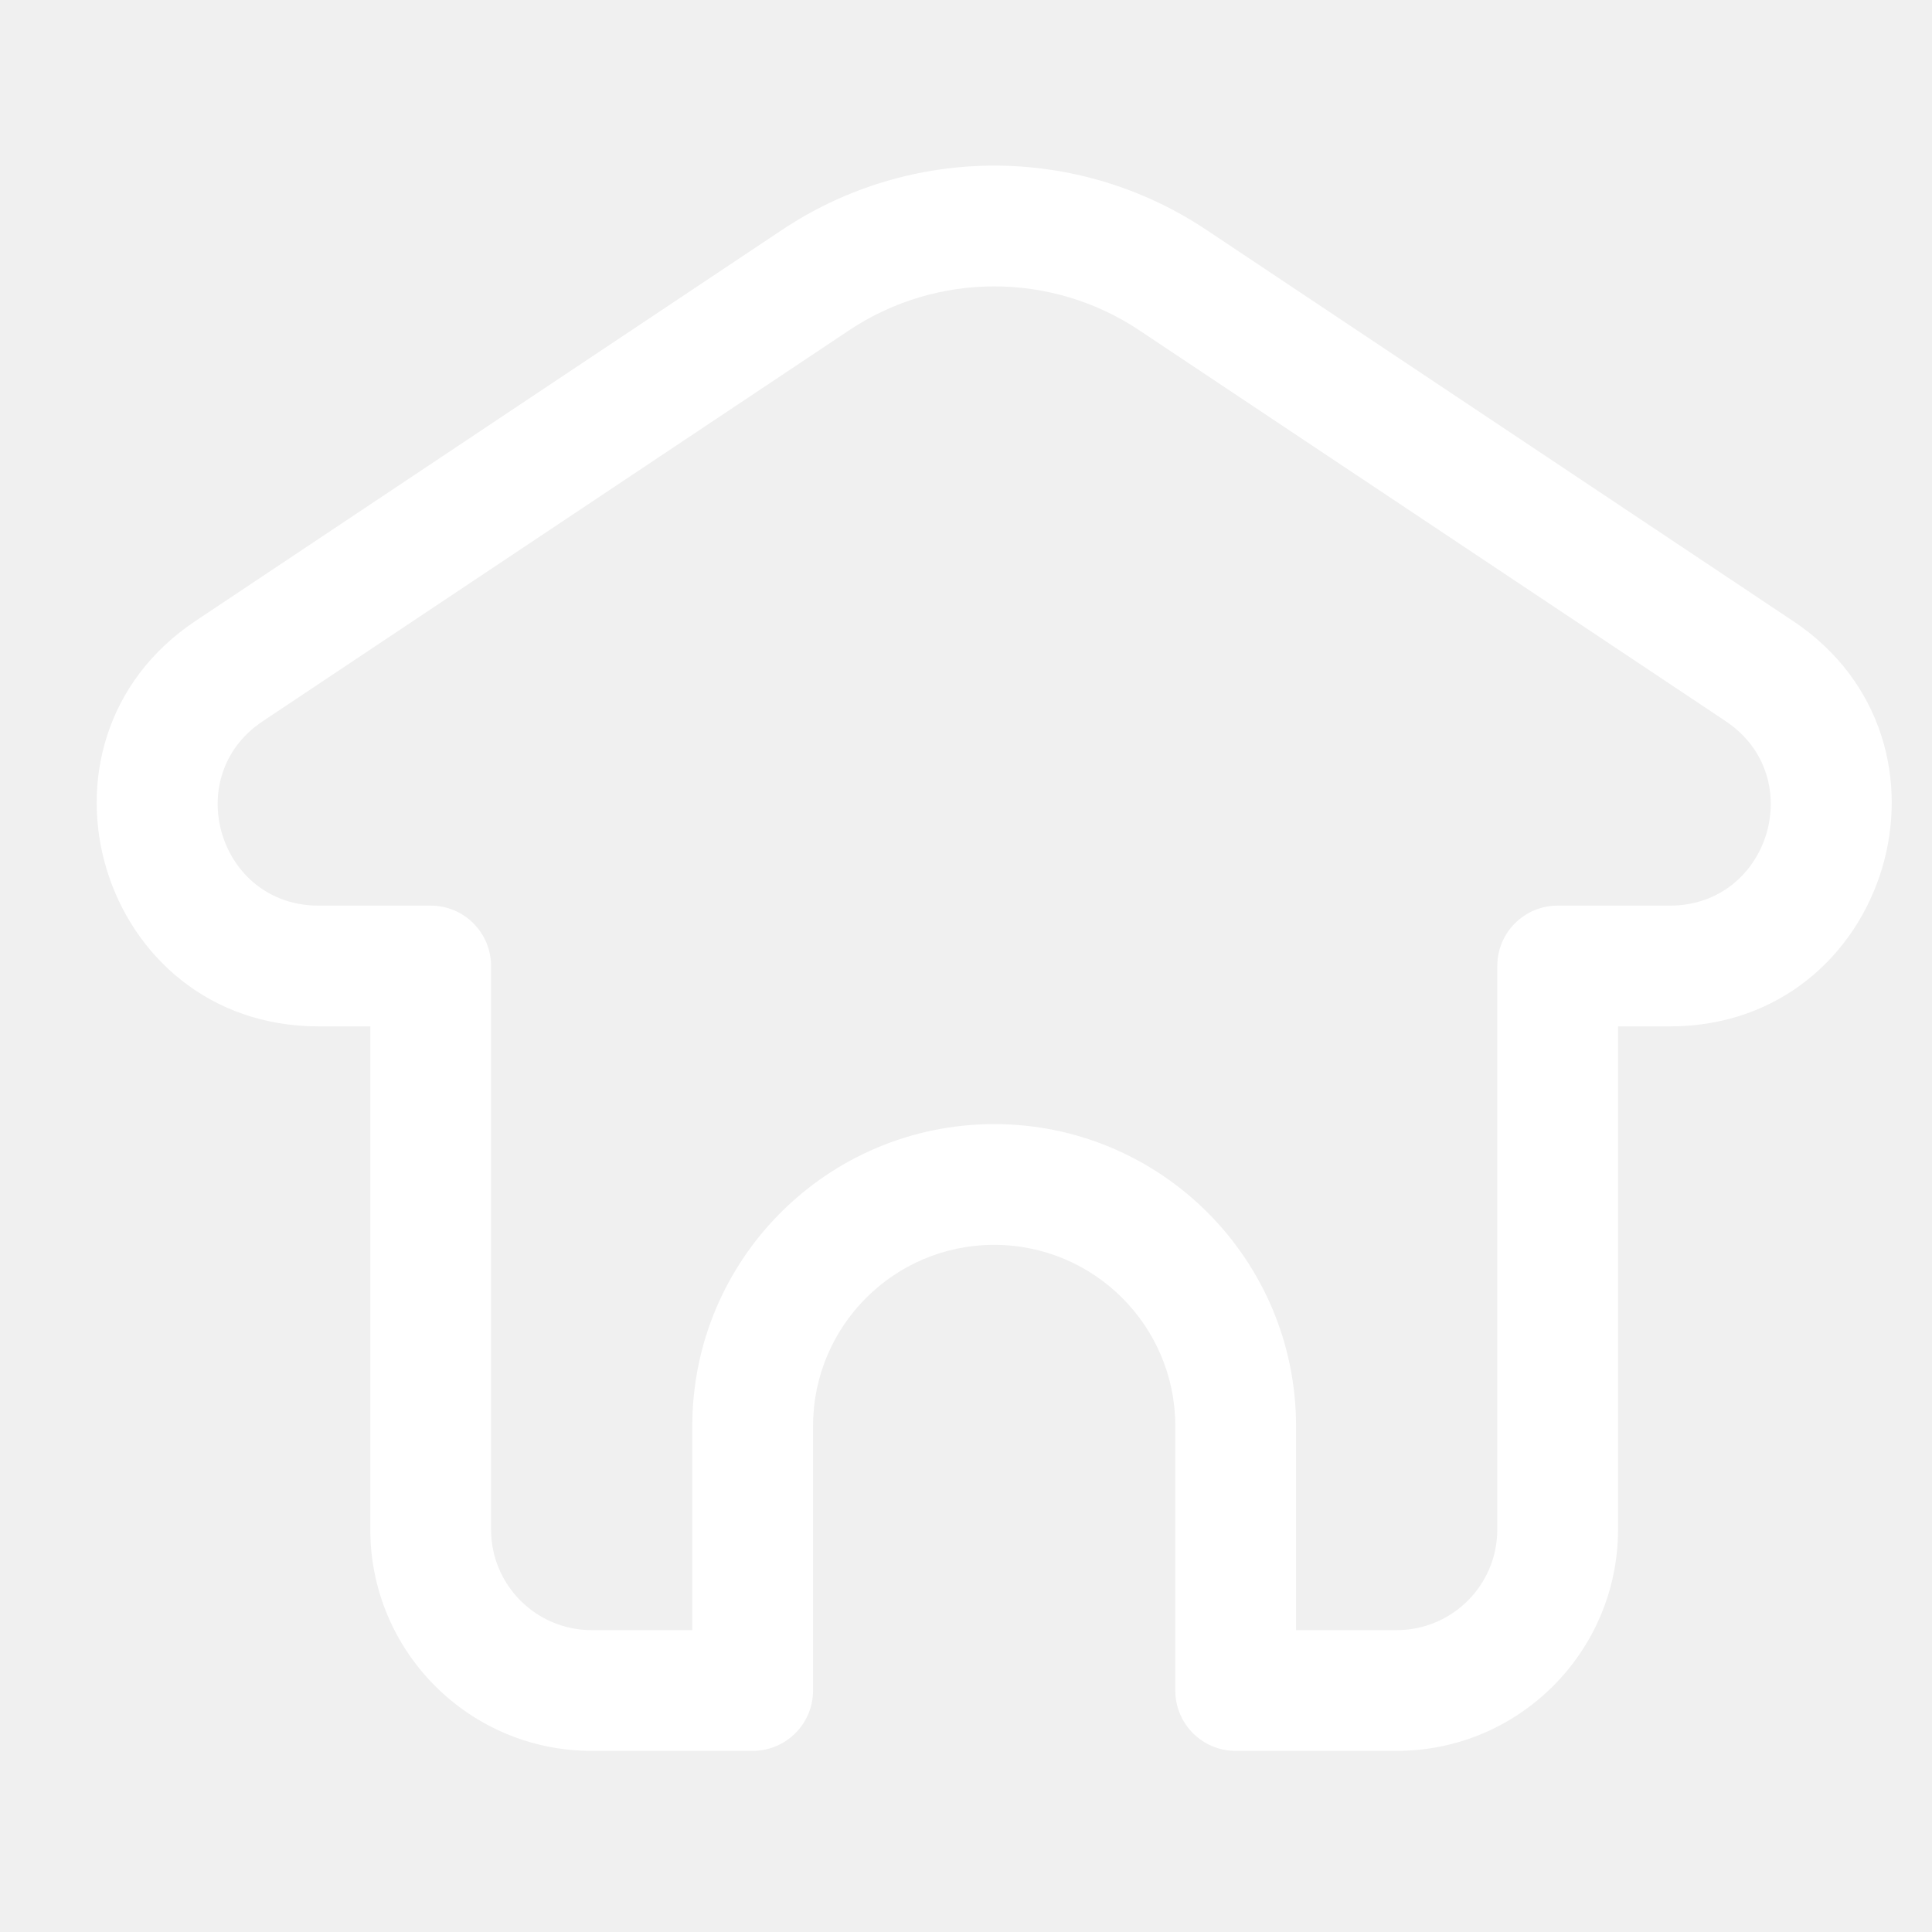
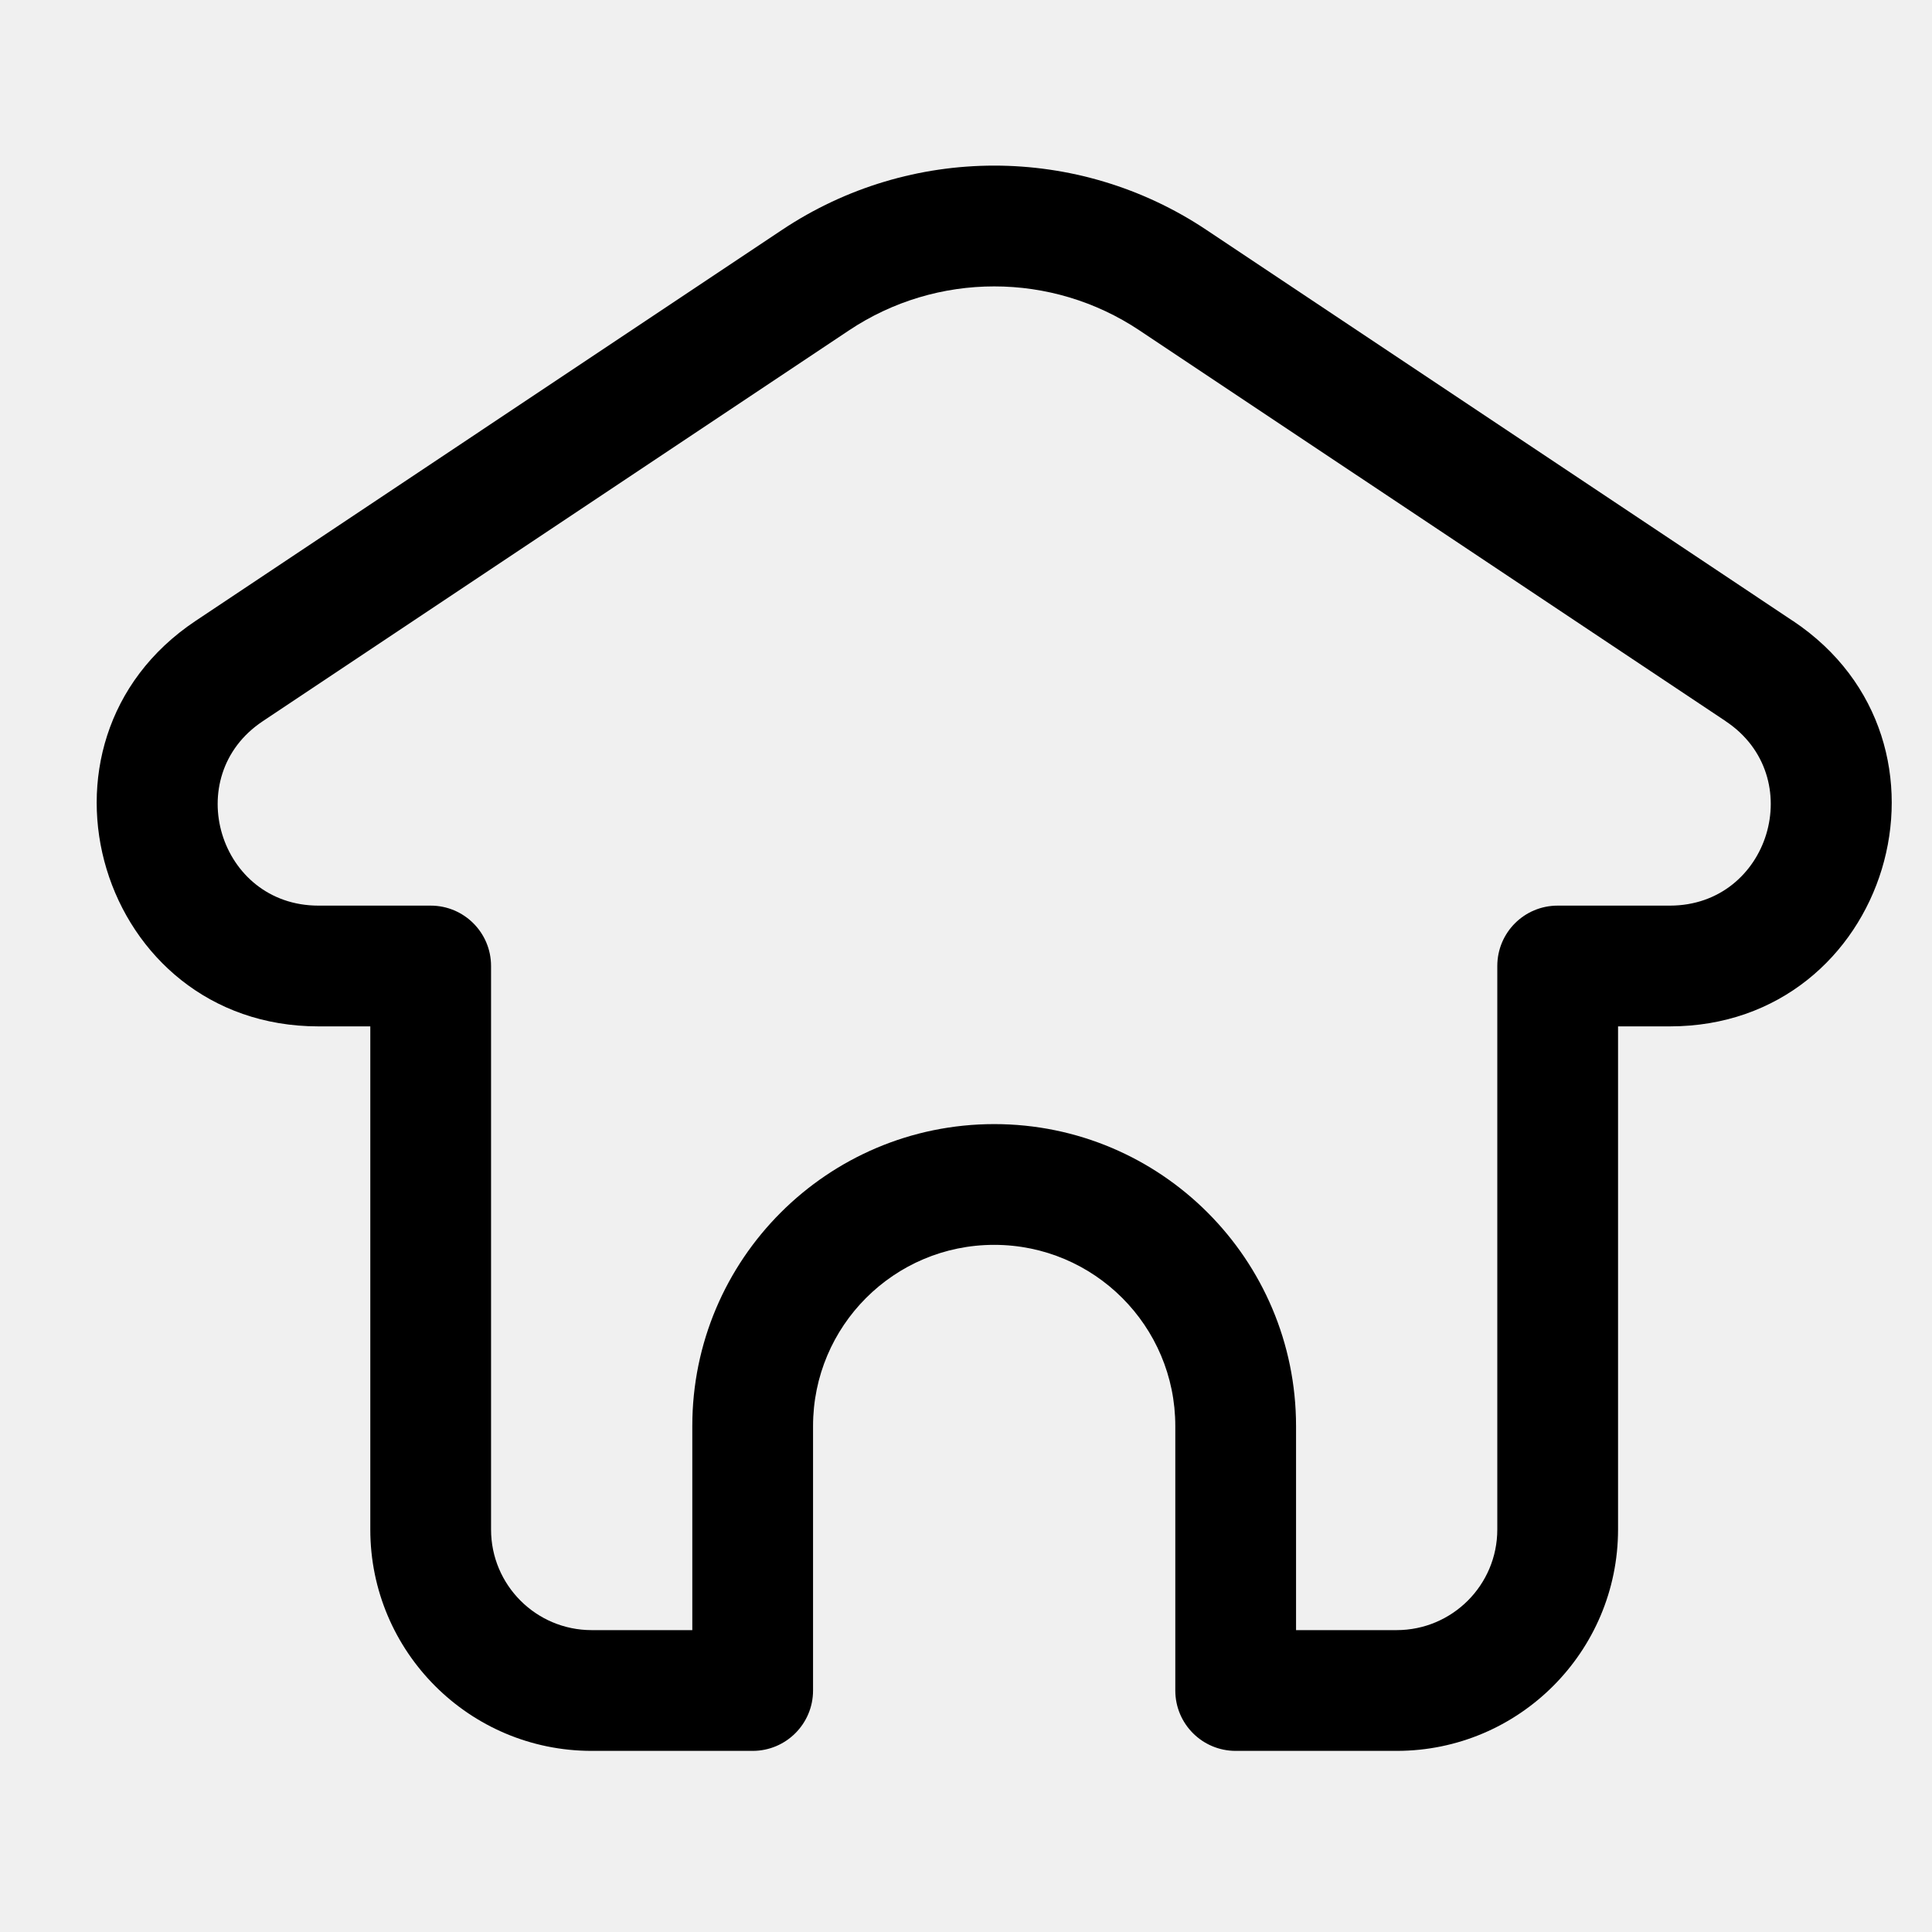
<svg xmlns="http://www.w3.org/2000/svg" width="24" height="24" viewBox="0 0 24 24" fill="none">
-   <path d="M10.132 3.479L9.716 2.855L9.716 2.855L10.132 3.479ZM14.569 3.479L14.153 4.103L14.153 4.103L14.569 3.479ZM21.855 8.336L22.271 7.712L22.27 7.712L21.855 8.336ZM20.745 12V12.75H20.745L20.745 12ZM19.35 12V11.25C18.935 11.25 18.6 11.585 18.6 12H19.35ZM19.35 19L20.1 19V19H19.35ZM17.35 21V21.75H17.35L17.35 21ZM15.35 21H14.6C14.6 21.414 14.935 21.75 15.35 21.75V21ZM15.35 17.715H16.1V17.715L15.35 17.715ZM12.35 14.714V13.964H12.35L12.35 14.714ZM9.35 17.715L8.6 17.715V17.715H9.35ZM9.35 21V21.75C9.764 21.75 10.1 21.414 10.1 21H9.35ZM7.35 21L7.35 21.75H7.35V21ZM5.35 19H4.6V19L5.35 19ZM5.35 12H6.1C6.1 11.585 5.764 11.25 5.35 11.25V12ZM2.847 8.336L2.431 7.712L2.431 7.712L2.847 8.336ZM10.132 3.479L10.548 4.103C11.639 3.376 13.062 3.376 14.153 4.103L14.569 3.479L14.985 2.855C13.39 1.791 11.311 1.792 9.716 2.855L10.132 3.479ZM14.569 3.479L14.153 4.103L21.439 8.96L21.855 8.336L22.27 7.712L14.985 2.855L14.569 3.479ZM21.855 8.336L21.438 8.96C22.467 9.646 21.982 11.249 20.745 11.25L20.745 12L20.745 12.75C23.465 12.749 24.534 9.221 22.271 7.712L21.855 8.336ZM20.745 12V11.25H19.35V12V12.75H20.745V12ZM19.35 12H18.6V19H19.35H20.1V12H19.35ZM19.35 19L18.6 19C18.6 19.69 18.04 20.25 17.349 20.25L17.35 21L17.35 21.75C18.868 21.75 20.099 20.518 20.1 19L19.35 19ZM17.35 21V20.25H15.35V21V21.75H17.35V21ZM15.35 21H16.1V17.715H15.35H14.6V21H15.35ZM15.35 17.715L16.1 17.715C16.099 15.644 14.421 13.964 12.35 13.964V14.714V15.464C13.592 15.464 14.6 16.472 14.6 17.715L15.35 17.715ZM12.35 14.714L12.35 13.964C10.279 13.965 8.6 15.644 8.6 17.715L9.35 17.715L10.1 17.715C10.1 16.472 11.107 15.464 12.35 15.464L12.35 14.714ZM9.35 17.715H8.6V21H9.35H10.1V17.715H9.35ZM9.35 21V20.25H7.35V21V21.75H9.35V21ZM7.35 21L7.35 20.25C6.659 20.25 6.1 19.69 6.1 19L5.35 19L4.6 19C4.6 20.518 5.831 21.75 7.35 21.75L7.35 21ZM5.35 19H6.1V12H5.35H4.6V19H5.35ZM5.35 12V11.25H3.956V12V12.75H5.35V12ZM3.956 12V11.25C2.719 11.25 2.234 9.646 3.263 8.96L2.847 8.336L2.431 7.712C0.167 9.221 1.235 12.75 3.956 12.75V12ZM2.847 8.336L3.263 8.96L10.548 4.103L10.132 3.479L9.716 2.855L2.431 7.712L2.847 8.336Z" fill="white" />
+   <path d="M10.132 3.479L9.716 2.855L9.716 2.855L10.132 3.479ZM14.569 3.479L14.153 4.103L14.153 4.103L14.569 3.479ZM21.855 8.336L22.271 7.712L22.27 7.712L21.855 8.336ZM20.745 12V12.75H20.745L20.745 12ZM19.35 12V11.25C18.935 11.25 18.6 11.585 18.6 12H19.35ZM19.35 19L20.1 19V19H19.35ZM17.35 21V21.75H17.35L17.35 21ZM15.35 21H14.6C14.6 21.414 14.935 21.75 15.35 21.75V21ZM15.35 17.715H16.1V17.715L15.35 17.715ZM12.35 14.714V13.964H12.35L12.35 14.714ZM9.35 17.715L8.6 17.715V17.715H9.35ZM9.35 21V21.75C9.764 21.75 10.1 21.414 10.1 21H9.35ZM7.35 21L7.35 21.75H7.35V21ZM5.35 19H4.6V19L5.35 19ZM5.35 12H6.1C6.1 11.585 5.764 11.25 5.35 11.25V12ZM2.847 8.336L2.431 7.712L2.431 7.712L2.847 8.336ZM10.132 3.479L10.548 4.103C11.639 3.376 13.062 3.376 14.153 4.103L14.569 3.479L14.985 2.855C13.39 1.791 11.311 1.792 9.716 2.855L10.132 3.479ZM14.569 3.479L14.153 4.103L21.439 8.96L21.855 8.336L22.27 7.712L14.985 2.855L14.569 3.479ZM21.855 8.336L21.438 8.96C22.467 9.646 21.982 11.249 20.745 11.25L20.745 12L20.745 12.75C23.465 12.749 24.534 9.221 22.271 7.712L21.855 8.336ZM20.745 12V11.25H19.35V12V12.75H20.745V12ZM19.35 12H18.6V19H19.35H20.1V12H19.35ZM19.35 19L18.6 19C18.6 19.69 18.04 20.25 17.349 20.25L17.35 21L17.35 21.75C18.868 21.75 20.099 20.518 20.1 19L19.35 19ZM17.35 21V20.25H15.35V21V21.75H17.35V21ZM15.35 21H16.1V17.715H15.35H14.6V21H15.35ZM15.35 17.715L16.1 17.715C16.099 15.644 14.421 13.964 12.35 13.964V14.714V15.464C13.592 15.464 14.6 16.472 14.6 17.715L15.35 17.715ZM12.35 14.714L12.35 13.964C10.279 13.965 8.6 15.644 8.6 17.715L9.35 17.715L10.1 17.715C10.1 16.472 11.107 15.464 12.35 15.464L12.35 14.714ZM9.35 17.715H8.6V21H9.35H10.1V17.715H9.35ZM9.35 21V20.25H7.35V21V21.75H9.35V21ZM7.35 21L7.35 20.25C6.659 20.25 6.1 19.69 6.1 19L5.35 19L4.6 19C4.6 20.518 5.831 21.75 7.35 21.75L7.35 21ZM5.35 19H6.1V12H5.35H4.6V19H5.35ZM5.35 12V11.25H3.956V12V12.75H5.35V12ZM3.956 12V11.25C2.719 11.25 2.234 9.646 3.263 8.96L2.847 8.336L2.431 7.712C0.167 9.221 1.235 12.75 3.956 12.75V12ZM2.847 8.336L3.263 8.96L10.548 4.103L10.132 3.479L9.716 2.855L2.431 7.712L2.847 8.336Z" fill="black" />
</svg>
